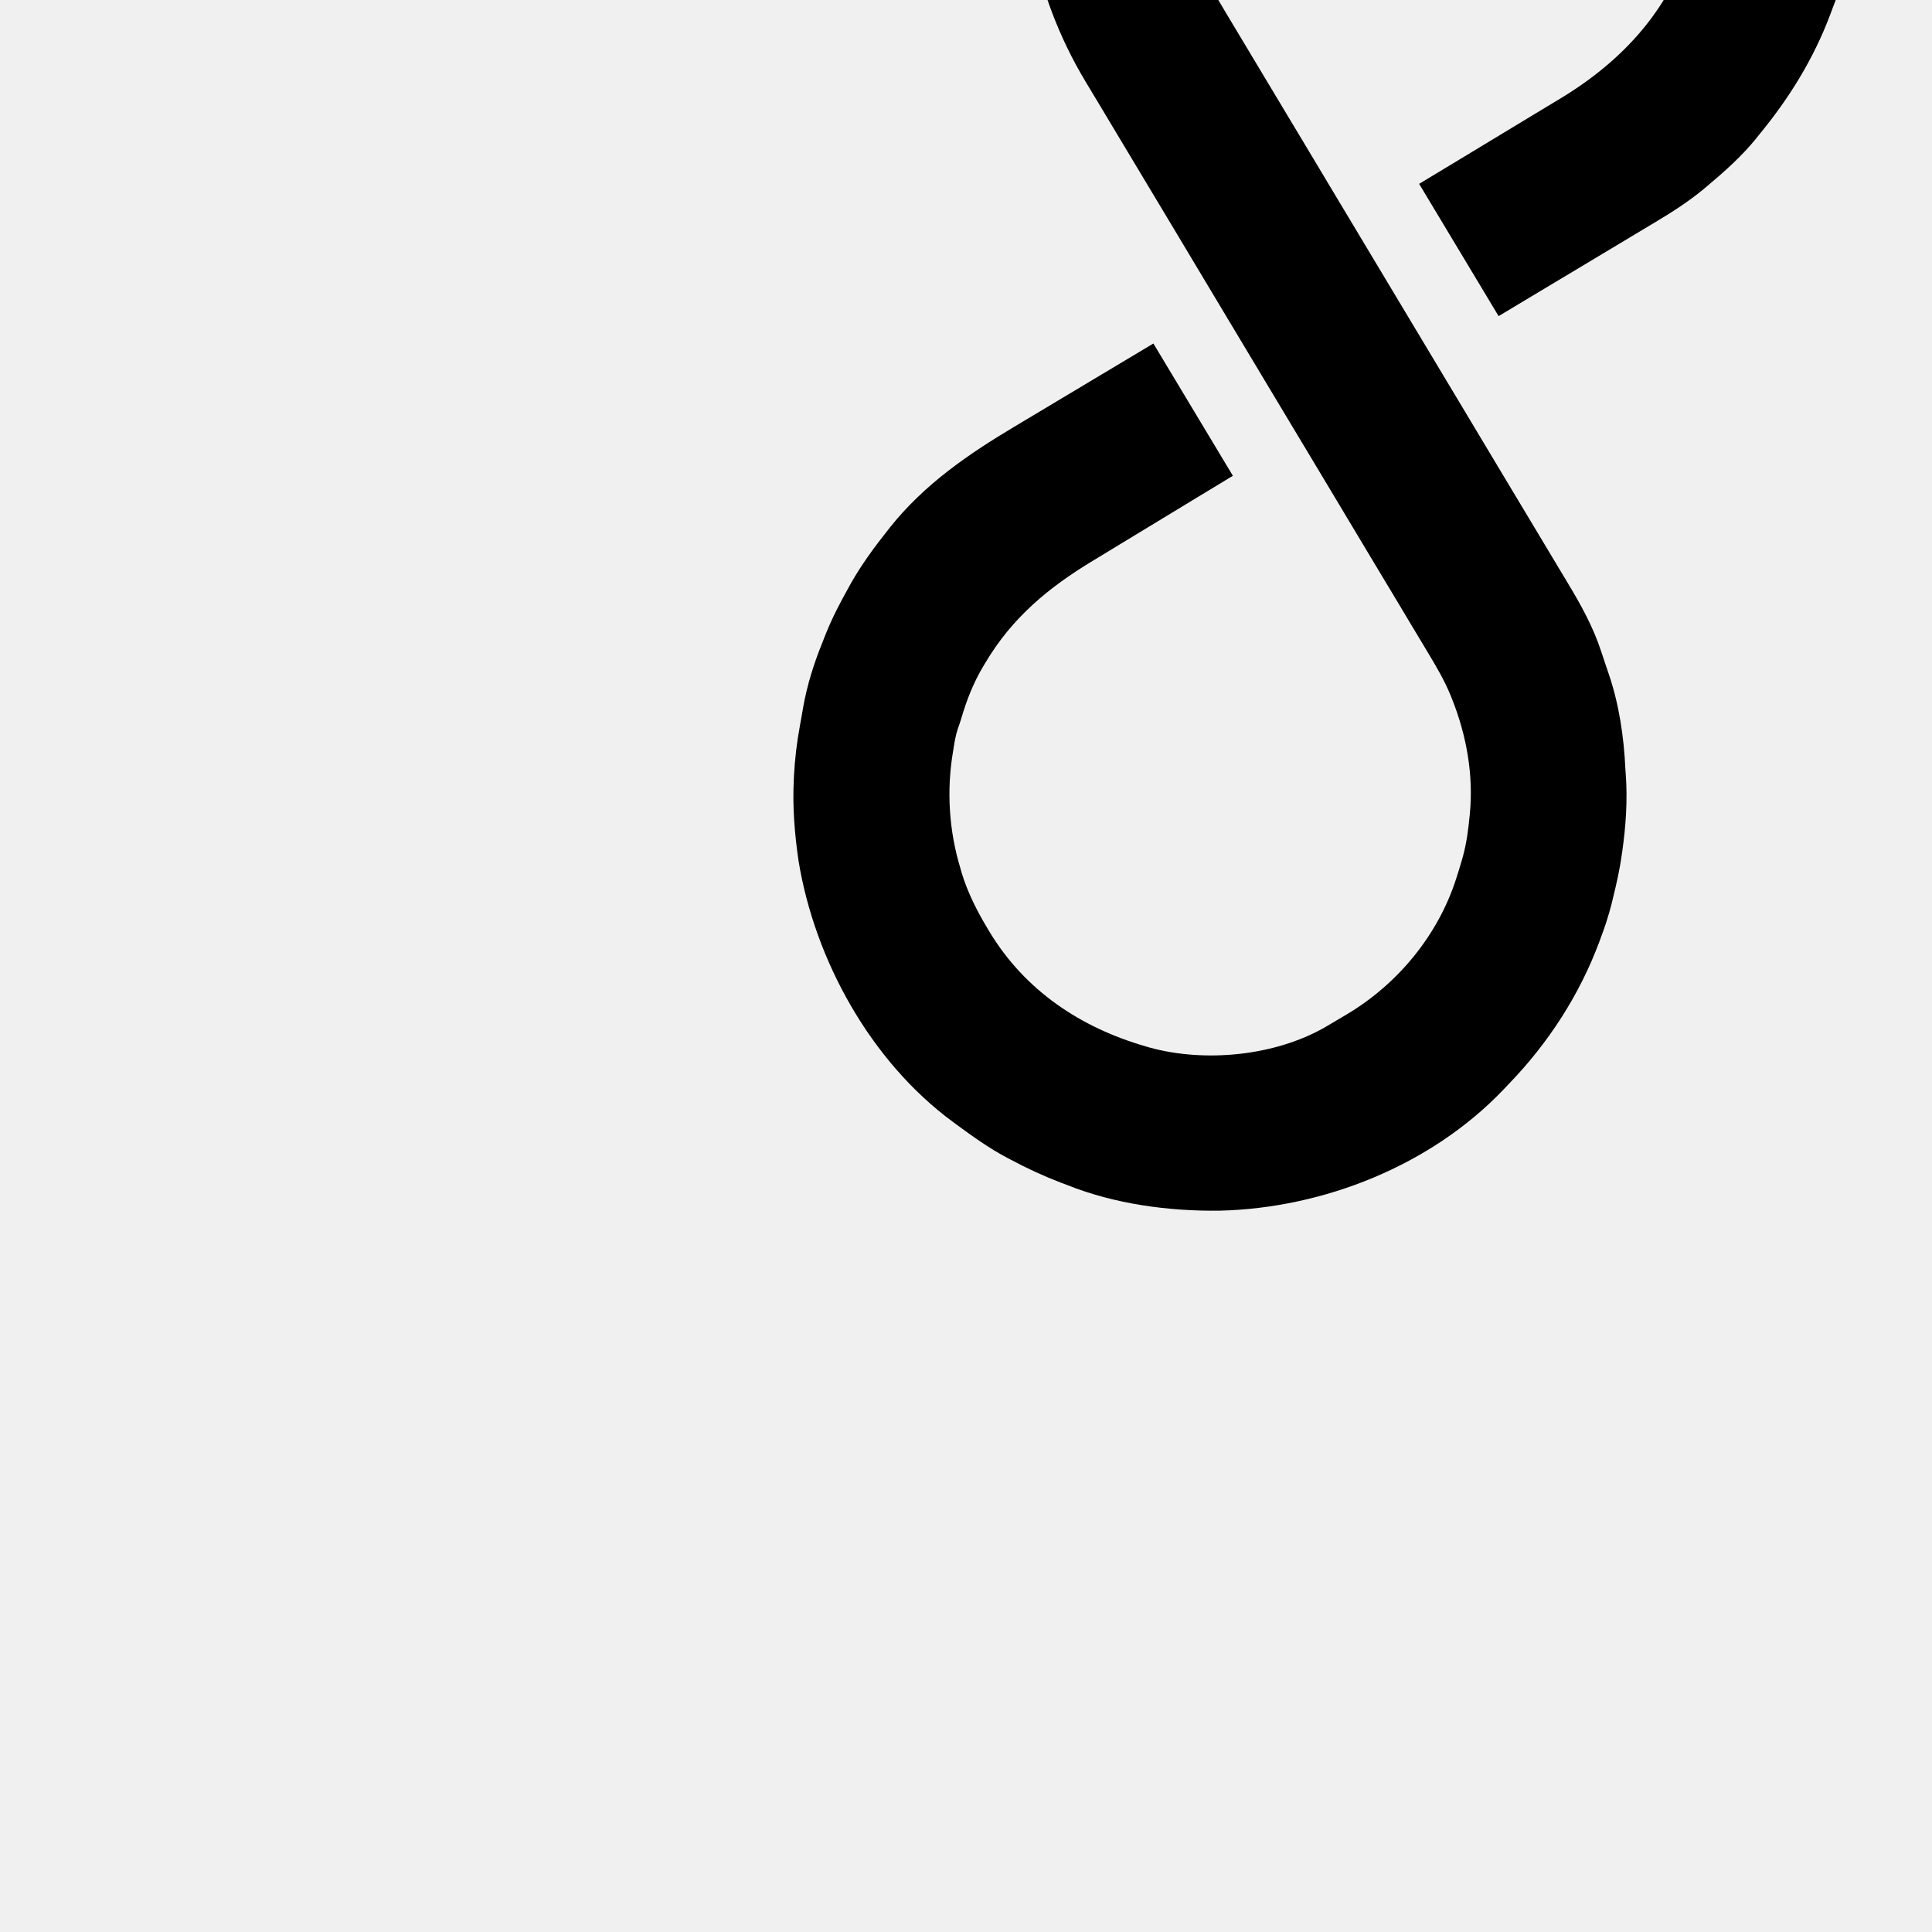
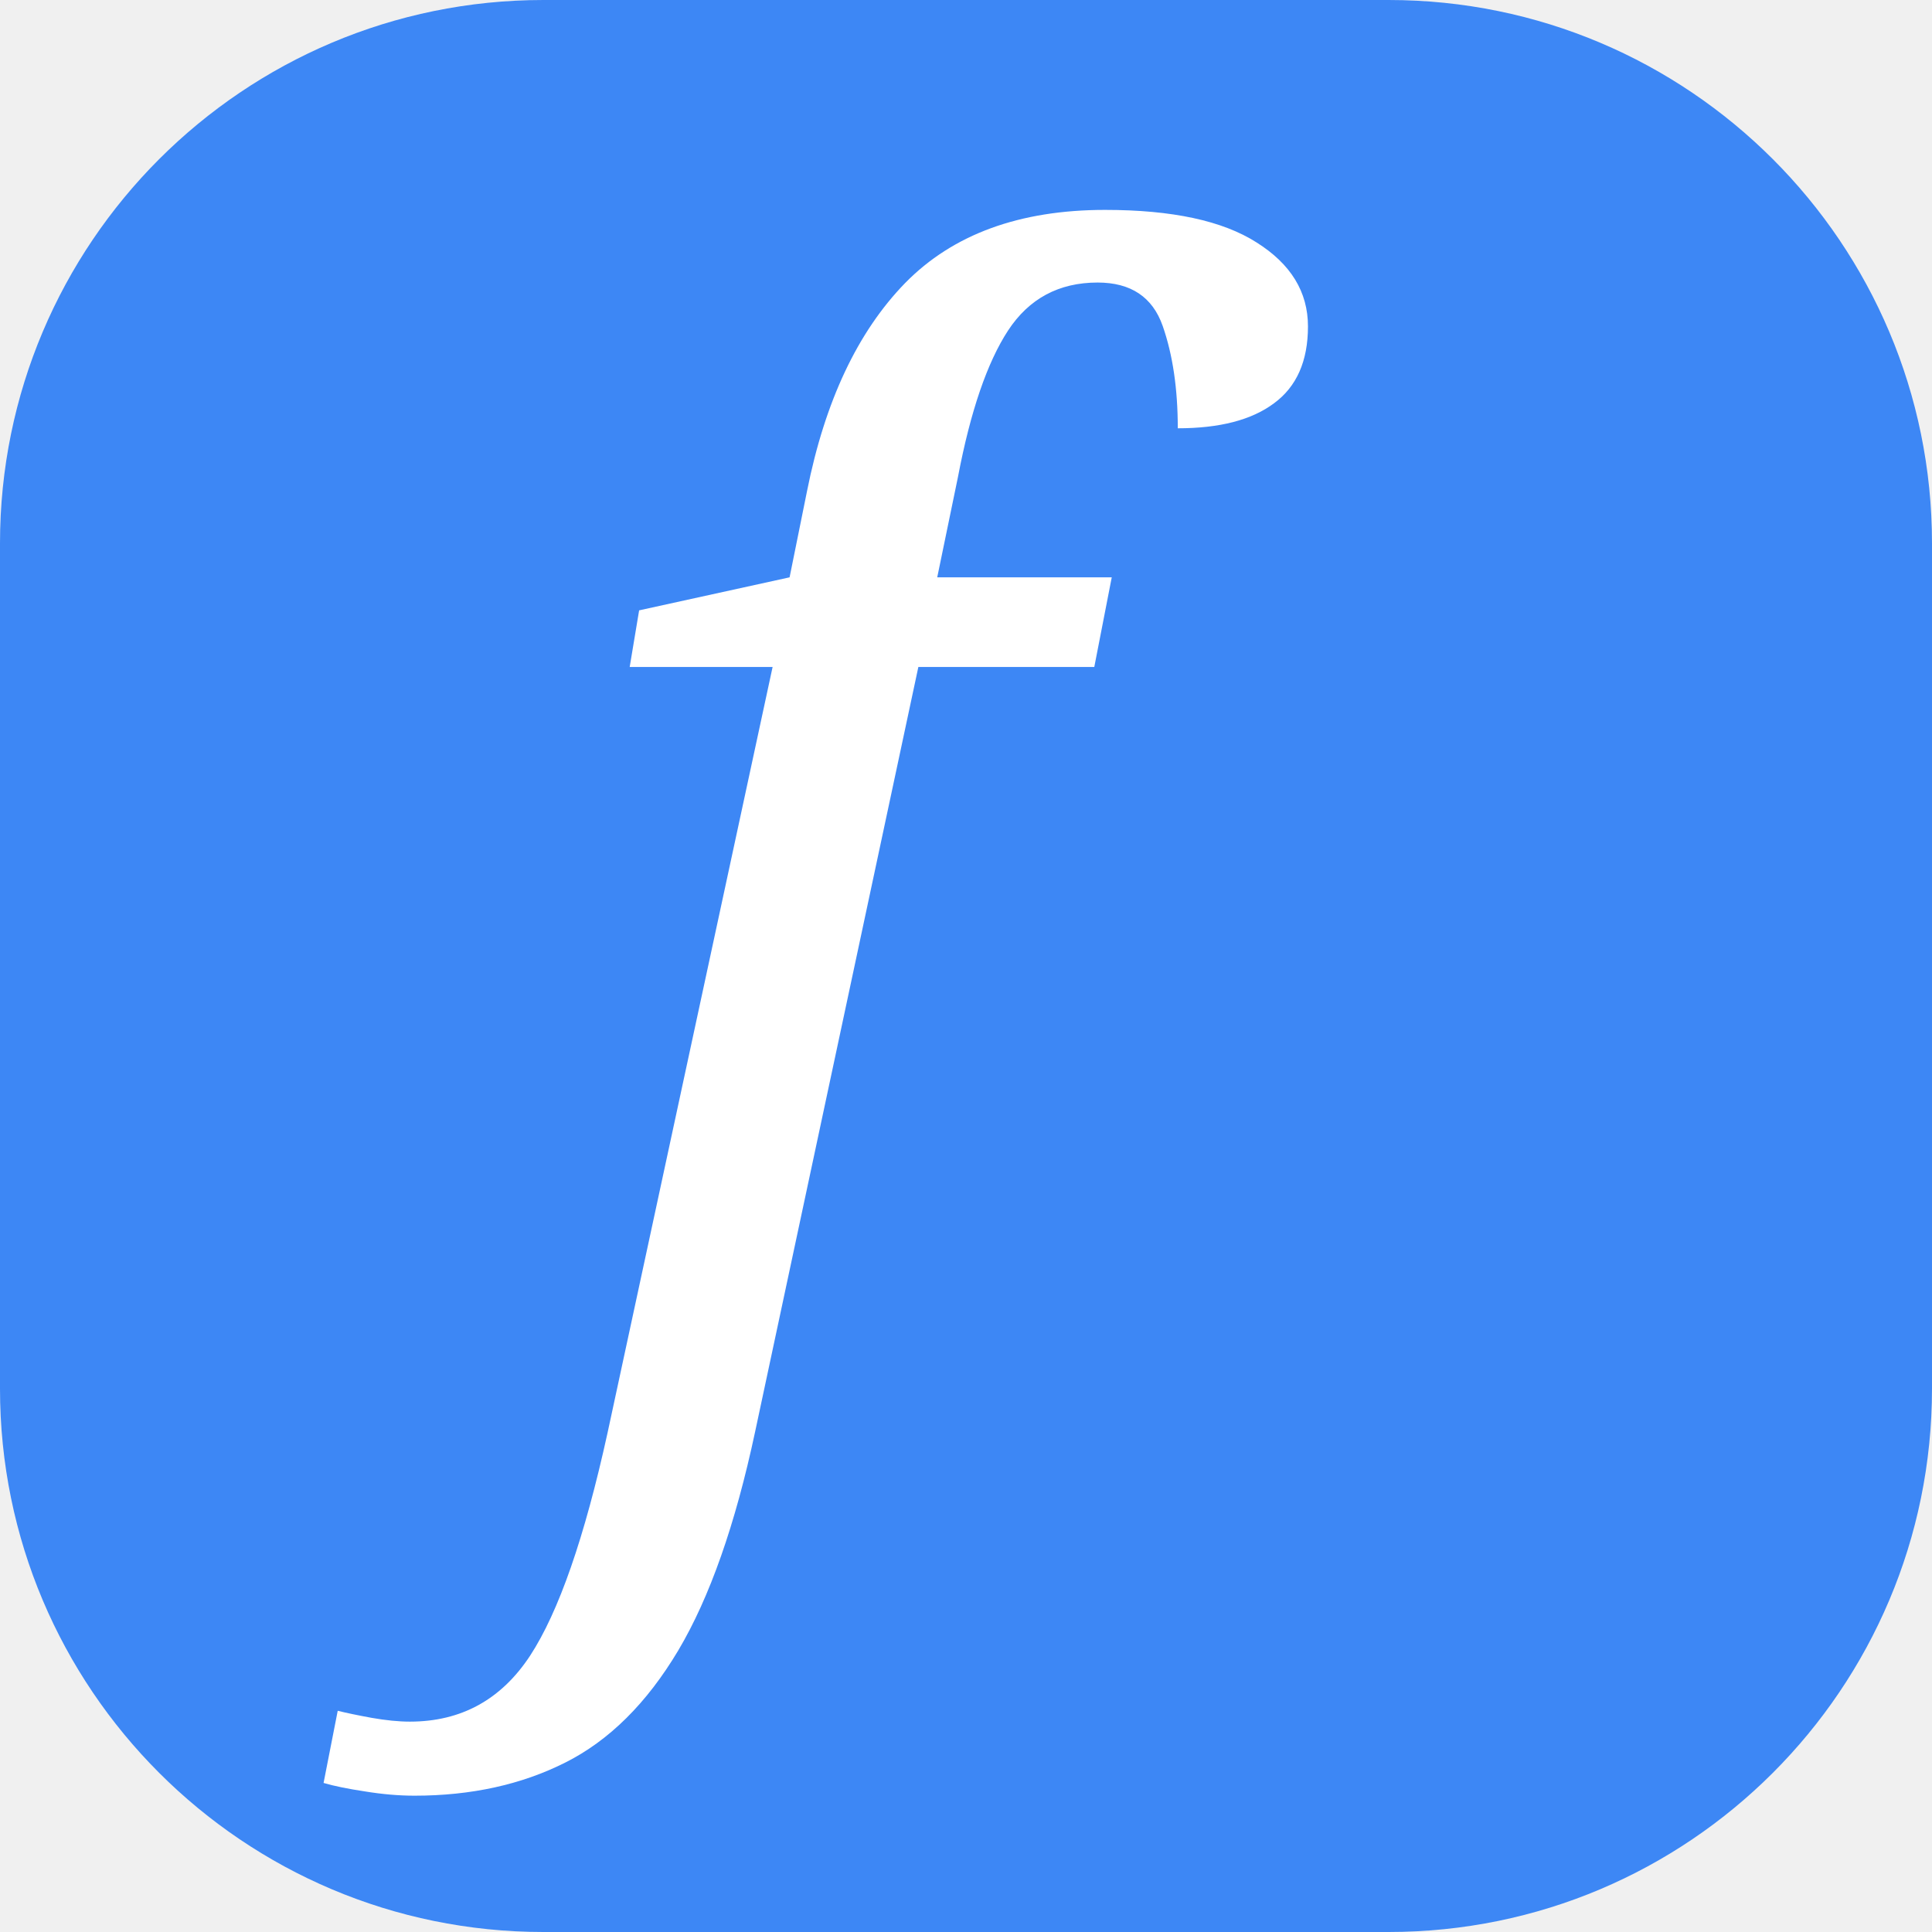
- <svg xmlns="http://www.w3.org/2000/svg" preserveAspectRatio="xMidYMax" viewBox="0 0 160 160">
-   <path d="M108.301 17.465h.272c1.797-.005 3.563.177 5.331.496l.349.063c5.588 1.02 10.731 3.447 15.201 6.933l.347.267c1.579 1.26 3.083 2.684 4.386 4.227l.161.186c4.018 4.719 6.924 10.686 7.767 16.852l.033.239c.262 1.848.351 3.688.352 5.551l.001.307c-.001 1.623-.092 3.188-.386 4.788l-.05.292c-1.003 5.874-3.476 11.447-7.286 16.034l-.29.358c-1.422 1.721-3.011 3.382-4.797 4.729l-.444.354c-3.046 2.405-6.436 4.147-10.084 5.442l-.497.186c-1.766.627-3.615.974-5.465 1.266l-.364.058c-1.591.238-3.185.286-4.791.281h-.499l-1.339-.002h-1.408c-.886-.001-1.772-.001-2.656-.003-3.085-.001-6.163-.005-9.247-.008v-12.78l3.606-.006 2.282-.007c1.205-.006 2.407-.01 3.611-.011.878 0 1.754-.003 2.63-.007.462-.002.928-.005 1.389-.002 6.302.01 12.003-1.72 16.65-6.117l.291-.272c3.951-3.807 6.097-9.302 6.241-14.736.04-3.078-.476-6.048-1.68-8.892l-.104-.244c-2.382-5.559-6.98-9.439-12.504-11.675-2.204-.816-4.522-1.16-6.863-1.134-.301.004-.606.004-.909.001-1.677.003-3.304.127-4.924.591l-.331.098c-2.625.758-5.093 1.928-7.254 3.607l-.323.249c-1.046.817-2.031 1.682-2.873 2.71l-.154.179c-2.354 2.782-3.9 5.988-4.727 9.529l-.054.229c-.391 1.8-.423 3.633-.42 5.471l-.001.74c.002 1.4.001 2.801-.004 4.201l-.004 3.779c0 1.824-.001 3.649-.003 5.473l-.006 2.813-.005 6.076-.001.267-.008 8.614c-.001 2.023-.004 4.045-.006 6.066v.259l-.004 2.55-.006 5.46c0 1.331-.001 2.658-.003 3.985-.002.72-.002 1.438-.002 2.156 0 .658 0 1.317-.002 1.978v.708c.004 2.098-.07 4.214-.545 6.263l-.077.359-.161.716c-.071.302-.136.605-.199.909-.55 2.538-1.6 5.067-2.832 7.348l-.214.42c-.965 1.921-2.22 3.714-3.574 5.38l-.152.183c-.78.973-1.639 1.866-2.519 2.751l-.308.313a25.81 25.81 0 0 1-2.226 1.955l-.22.179c-3.698 2.953-7.975 5.044-12.538 6.262-.212.056-.422.115-.631.176-8.366 2.287-17.8.738-25.278-3.512-3.639-2.122-7.171-4.945-9.721-8.307-.121-.15-.241-.298-.356-.448a36.247 36.247 0 0 1-2.605-3.814l-.144-.234c-.889-1.466-1.562-3.034-2.222-4.617l-.11-.265c-3.253-7.791-2.911-17.367.184-25.133.865-2.069 1.869-4.089 3.123-5.951l.172-.261a31.91 31.91 0 0 1 2.547-3.29l.229-.263c.13-.152.266-.304.396-.452l.425-.493c1.216-1.389 2.593-2.615 4.068-3.723.208-.157.414-.315.62-.476 1.184-.901 2.437-1.665 3.729-2.4l.272-.159c1.586-.893 3.235-1.573 4.934-2.21l.253-.097c4.232-1.567 8.615-1.836 13.079-1.82 1.359 0 2.732.002 4.093.007 1.209.005 2.417.006 3.621.006 1.899.002 3.794.007 5.688.012v12.78l-3.612.013-2.282.011c-1.201.005-2.401.012-3.61.016-.876.003-1.751.005-2.629.013-.463.002-.924.005-1.387.006-4.322.005-8.193.592-12.033 2.662l-.217.114c-1.458.773-2.697 1.731-3.908 2.849-.206.185-.413.362-.63.535-.435.376-.794.788-1.16 1.232l-.153.18a21.18 21.18 0 0 0-4.474 8.651l-.094.342c-.42 1.682-.54 3.395-.536 5.127v.272c.019 5.672 2.392 10.671 6.206 14.769l.215.237c3.296 3.453 8.483 5.917 13.247 6.046.448.008.896.01 1.345.01.276 0 .553.003.835.005 4.917.019 9.864-1.73 13.577-4.995l.303-.267c.299-.263.592-.527.881-.799l.262-.247c.787-.756 1.451-1.599 2.104-2.474l.151-.201c1.929-2.606 3.117-5.723 3.635-8.909l.059-.362c.194-1.296.21-2.573.207-3.883l.003-.74v-2.02c0-.73 0-1.459.005-2.188v-3.782c0-1.827.004-3.654.007-5.481 0-.939 0-1.877.004-2.816l.003-6.082v-.268c.005-2.876.008-5.75.008-8.627l.013-8.883c.004-1.823.004-3.646.004-5.469 0-1.33.004-2.659.004-3.989.003-.721.003-1.442.003-2.159v-1.98c.005-.237.005-.473 0-.711-.011-8.523 3.072-17.023 8.941-23.268.244-.263.483-.531.717-.805.416-.48.861-.918 1.324-1.352l.252-.232a26.259 26.259 0 0 1 2.184-1.812l.46-.349c1.39-1.058 2.837-1.951 4.375-2.775l.318-.172c5.005-2.666 10.5-3.877 16.15-3.889Z" style="transform-box:fill-box;transform-origin:50% 50%" transform="rotate(-31 0 0)" />
+ <svg xmlns="http://www.w3.org/2000/svg" viewBox="0 0 64 64">
+   <rect width="64" height="64" rx="18" fill="#3d87f5" />
+   <text x="18" y="47" fill="white" font-family="Georgia,serif" font-style="italic" font-size="52">f</text>
</svg>
